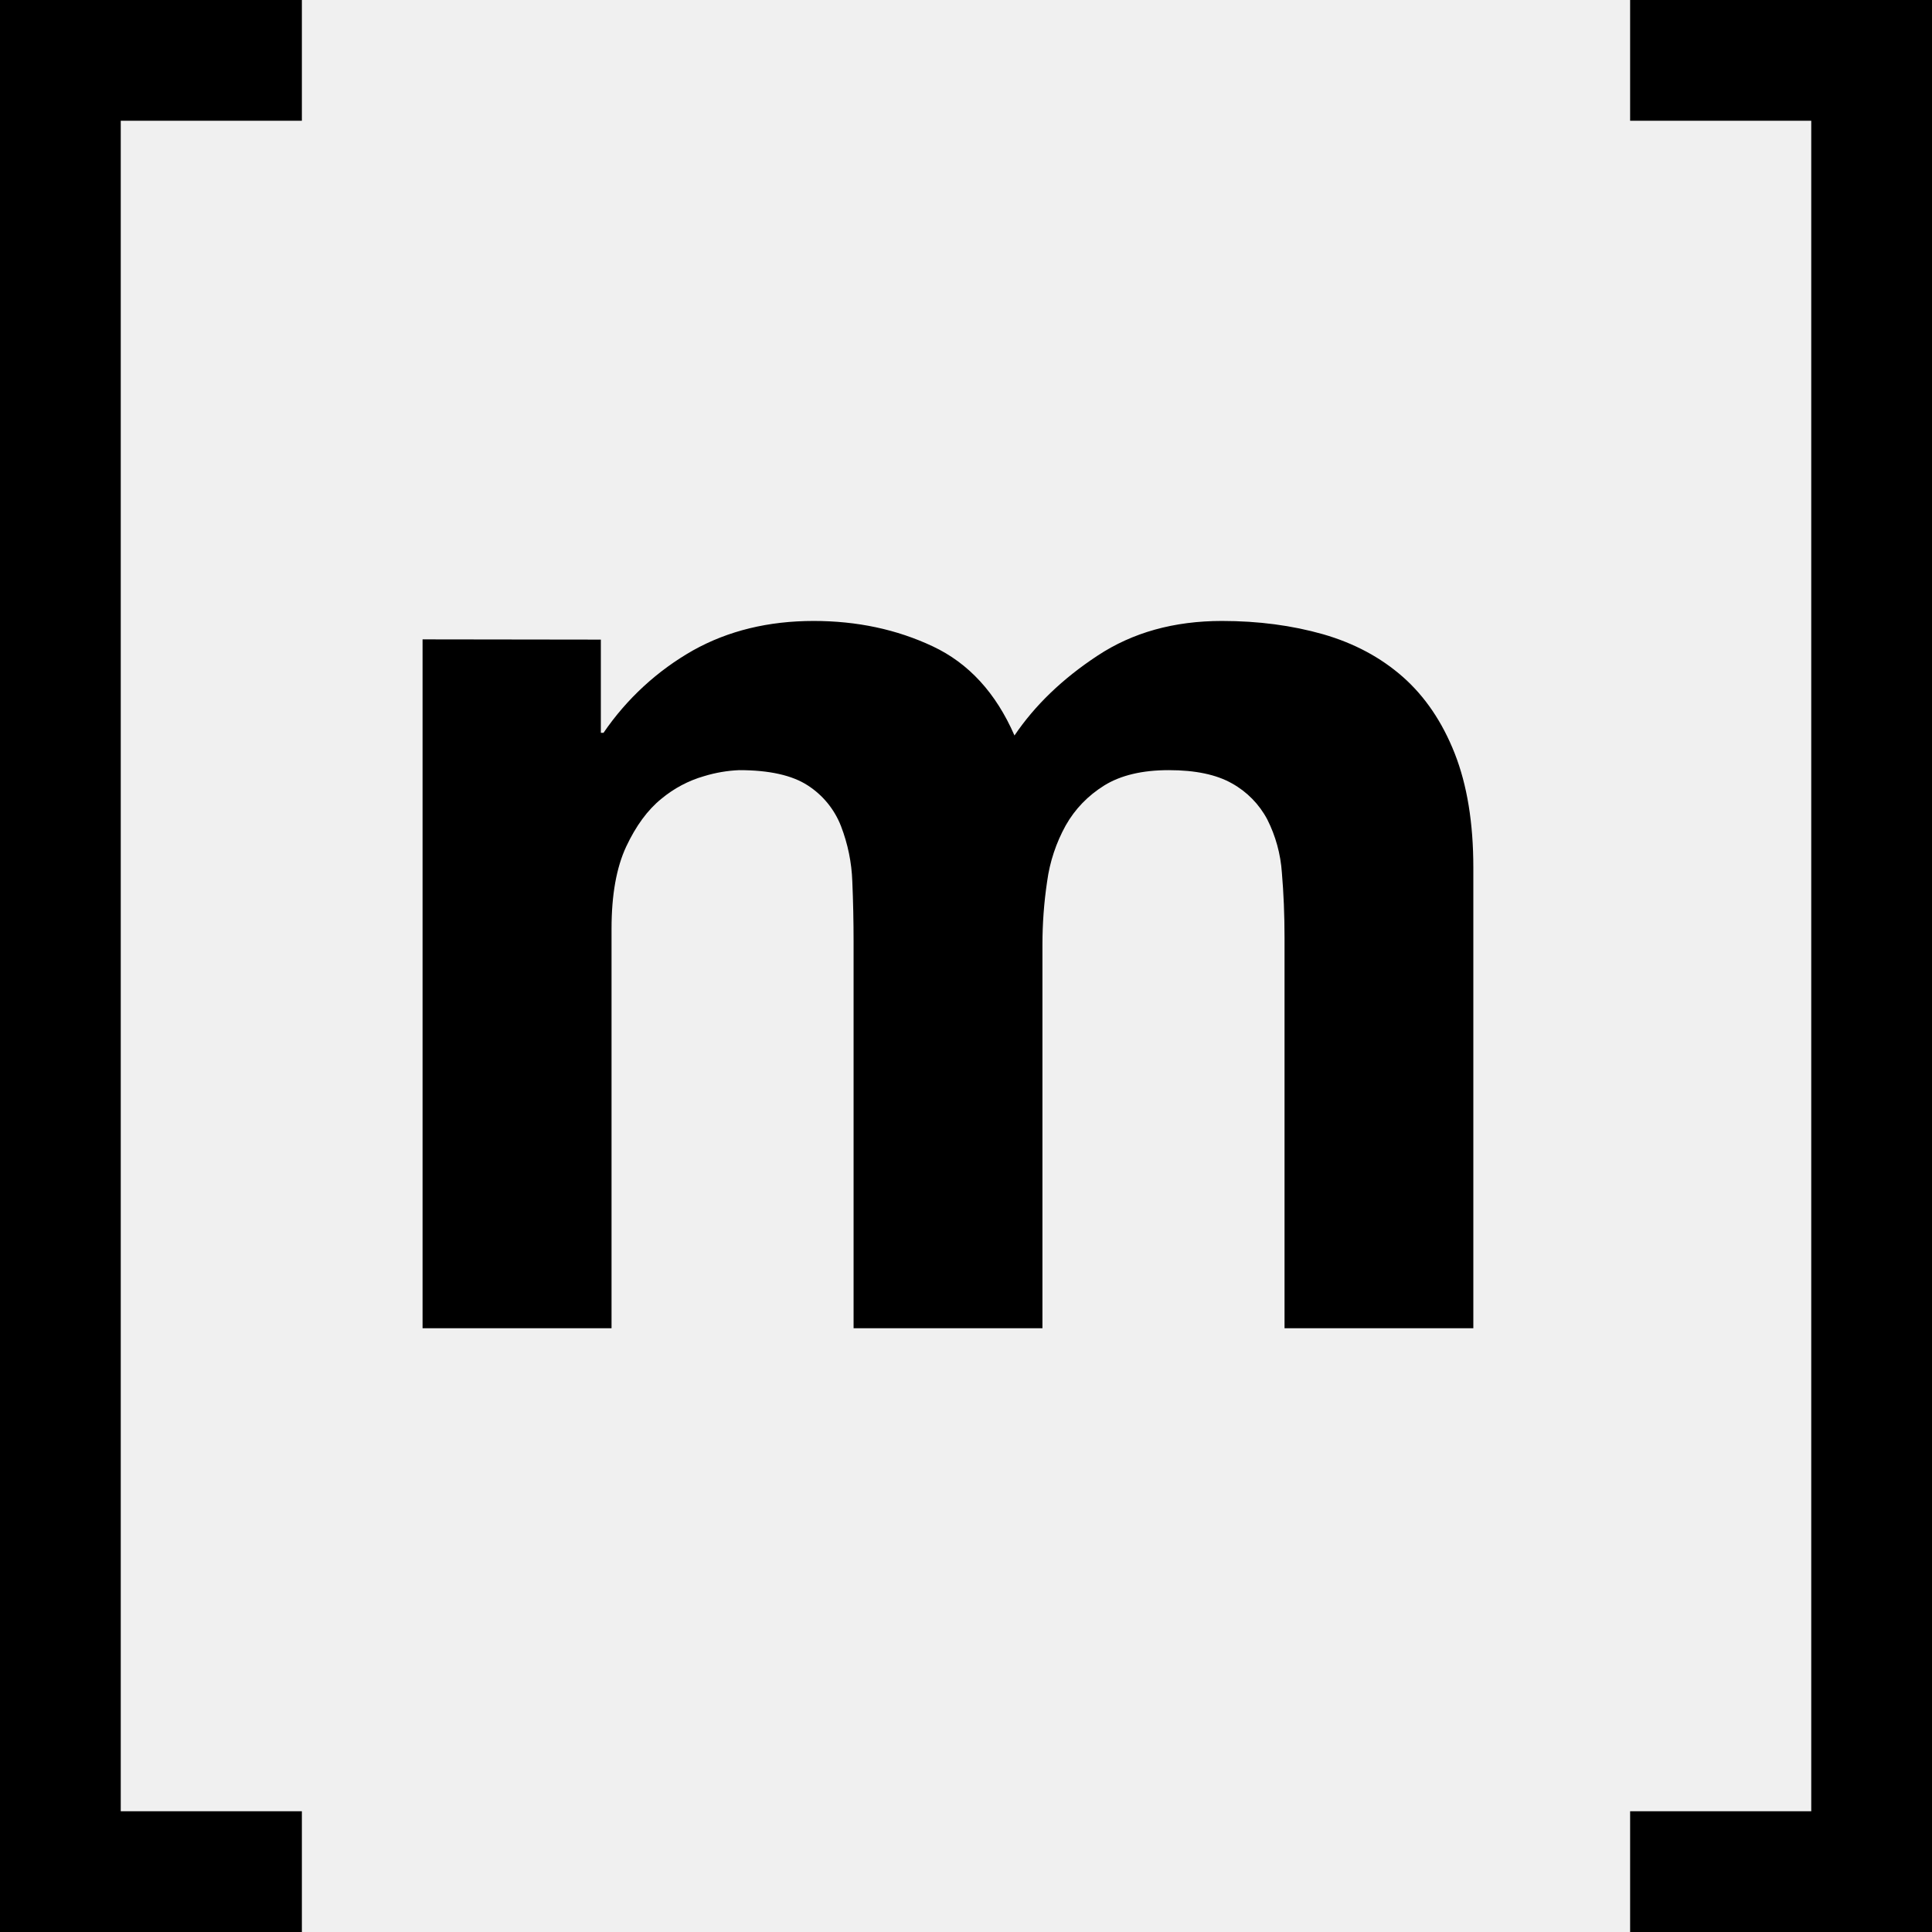
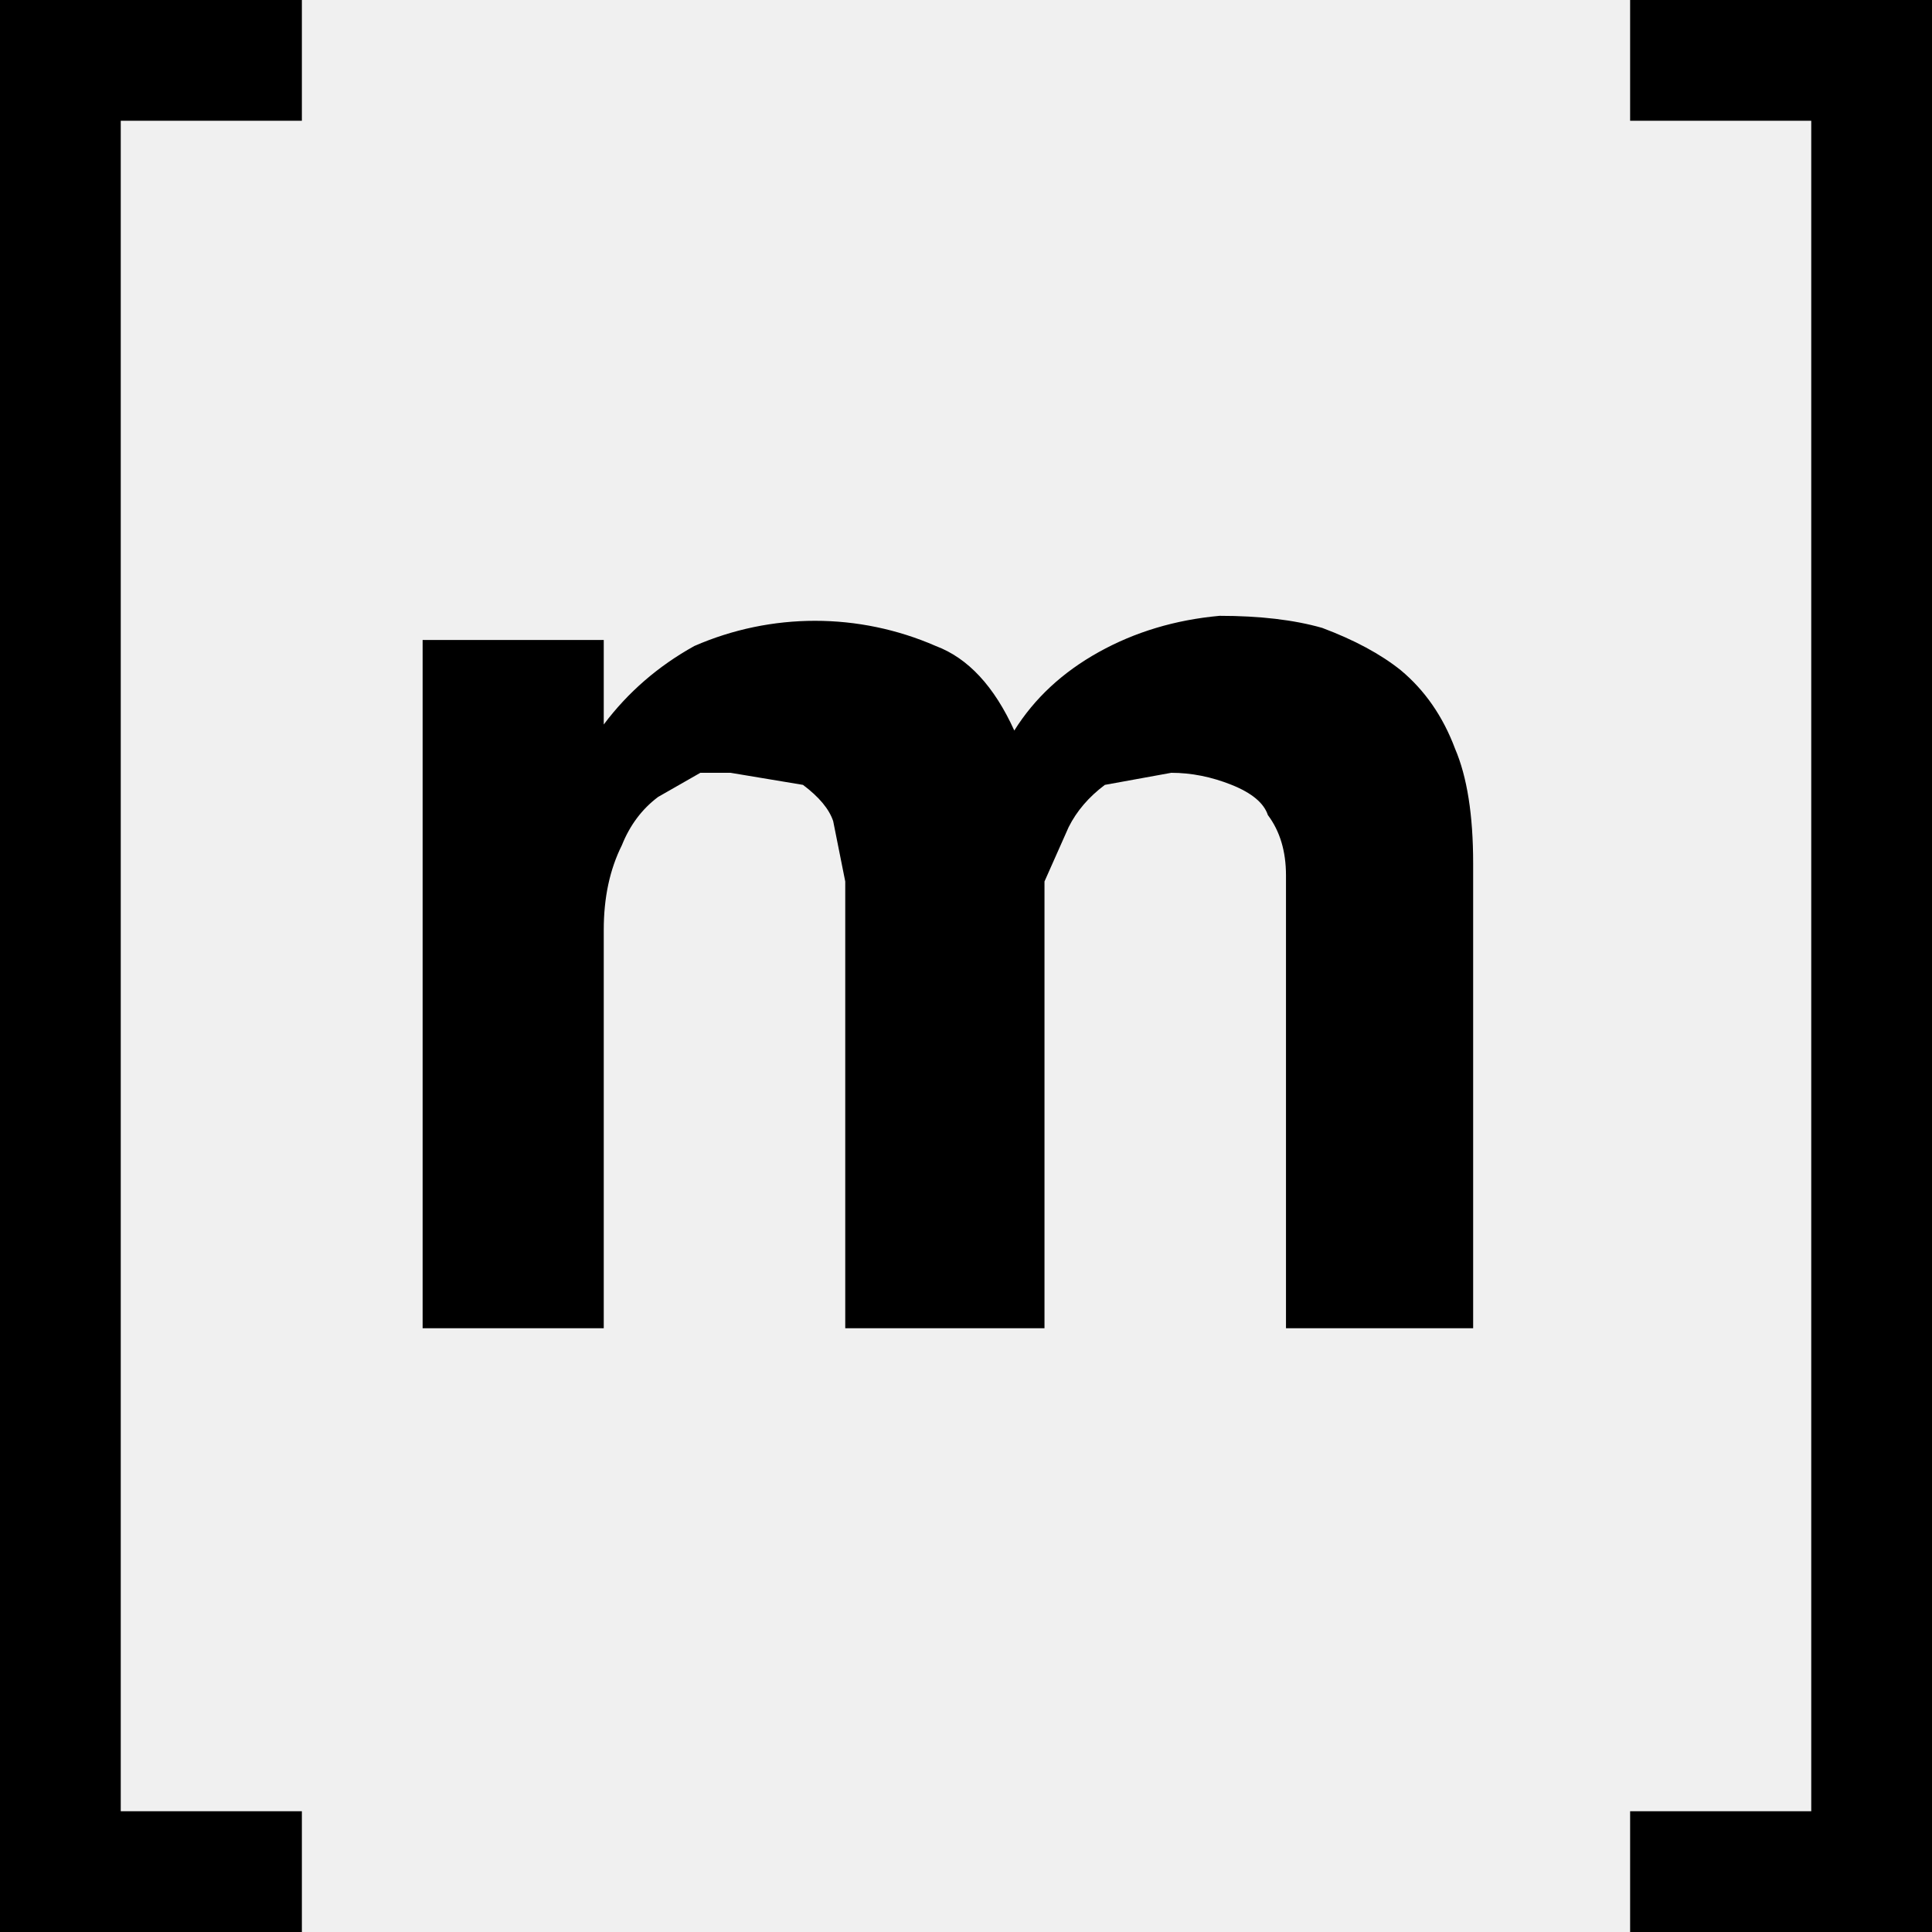
- <svg xmlns="http://www.w3.org/2000/svg" width="32" height="32" viewBox="0 0 32 32">
-   <style>
-       path { fill: #000000; }
-       @media (prefers-color-scheme: dark) {
-           path { fill: #ffffff; }
-       }
-    </style>
-   <path d="M 30,2 V 30 h -1 -2 v 2 h 5 V -3.3333334e-8 L 27,0 v 2 z" />
-   <path d="M 9.952,10.594 V 12.138 h 0.044 c 0.385,-0.564 0.893,-1.032 1.487,-1.368 0.58,-0.323 1.245,-0.485 1.993,-0.485 0.72,0 1.377,0.14 1.972,0.42 0.595,0.279 1.047,0.771 1.355,1.477 0.338,-0.5 0.796,-0.941 1.377,-1.323 0.58,-0.383 1.266,-0.574 2.06,-0.574 0.602,0 1.16,0.074 1.674,0.22 0.514,0.148 0.954,0.383 1.322,0.707 0.366,0.323 0.653,0.746 0.859,1.268 0.205,0.522 0.308,1.15 0.308,1.887 v 7.633 h -3.127 v -6.464 c 0,-0.383 -0.015,-0.743 -0.044,-1.082 -0.021,-0.307 -0.103,-0.607 -0.242,-0.882 -0.133,-0.251 -0.336,-0.458 -0.584,-0.596 -0.257,-0.146 -0.606,-0.22 -1.047,-0.22 -0.44,0 -0.796,0.085 -1.068,0.253 -0.272,0.17 -0.485,0.39 -0.639,0.662 -0.159,0.287 -0.264,0.602 -0.308,0.927 -0.052,0.347 -0.078,0.697 -0.078,1.048 v 6.354 h -3.128 v -6.398 c 0,-0.338 -0.007,-0.673 -0.021,-1.004 -0.011,-0.314 -0.075,-0.623 -0.188,-0.916 -0.108,-0.277 -0.3,-0.512 -0.55,-0.673 -0.258,-0.168 -0.636,-0.253 -1.135,-0.253 -0.198,0.008 -0.394,0.042 -0.584,0.1 -0.258,0.074 -0.498,0.202 -0.705,0.374 -0.228,0.184 -0.422,0.449 -0.584,0.794 -0.161,0.346 -0.242,0.798 -0.242,1.357 v 6.619 H 6.999 V 10.59 Z" />
-   <path d="M 2,2 V 30 h 3 v 2 H 0 V 9.2650922e-8 L 5,0 v 2 z" />
+ <svg xmlns="http://www.w3.org/2000/svg" width="32" height="32">
+   <style>@media (prefers-color-scheme:dark){path{fill:#fff}}</style>
+   <path d="M30 2v28h-3v2h5V0h-5v2zm-20 8.6V12q.6-.8 1.5-1.3a5 5 0 0 1 4 0q.8.3 1.3 1.4.5-.8 1.4-1.3t2-.6q1 0 1.7.2.8.3 1.3.7.6.5.9 1.3.3.7.3 1.9V22h-3.1v-7.5q0-.6-.3-1-.1-.3-.6-.5t-1-.2l-1.1.2q-.4.3-.6.7l-.4.9V22H14v-7.4l-.2-1q-.1-.3-.5-.6l-1.2-.2h-.5l-.7.4q-.4.3-.6.8-.3.6-.3 1.4V22H7V10.6ZM2 2v28h3v2H0V0h5v2z" style="fill:#000" />
</svg>
